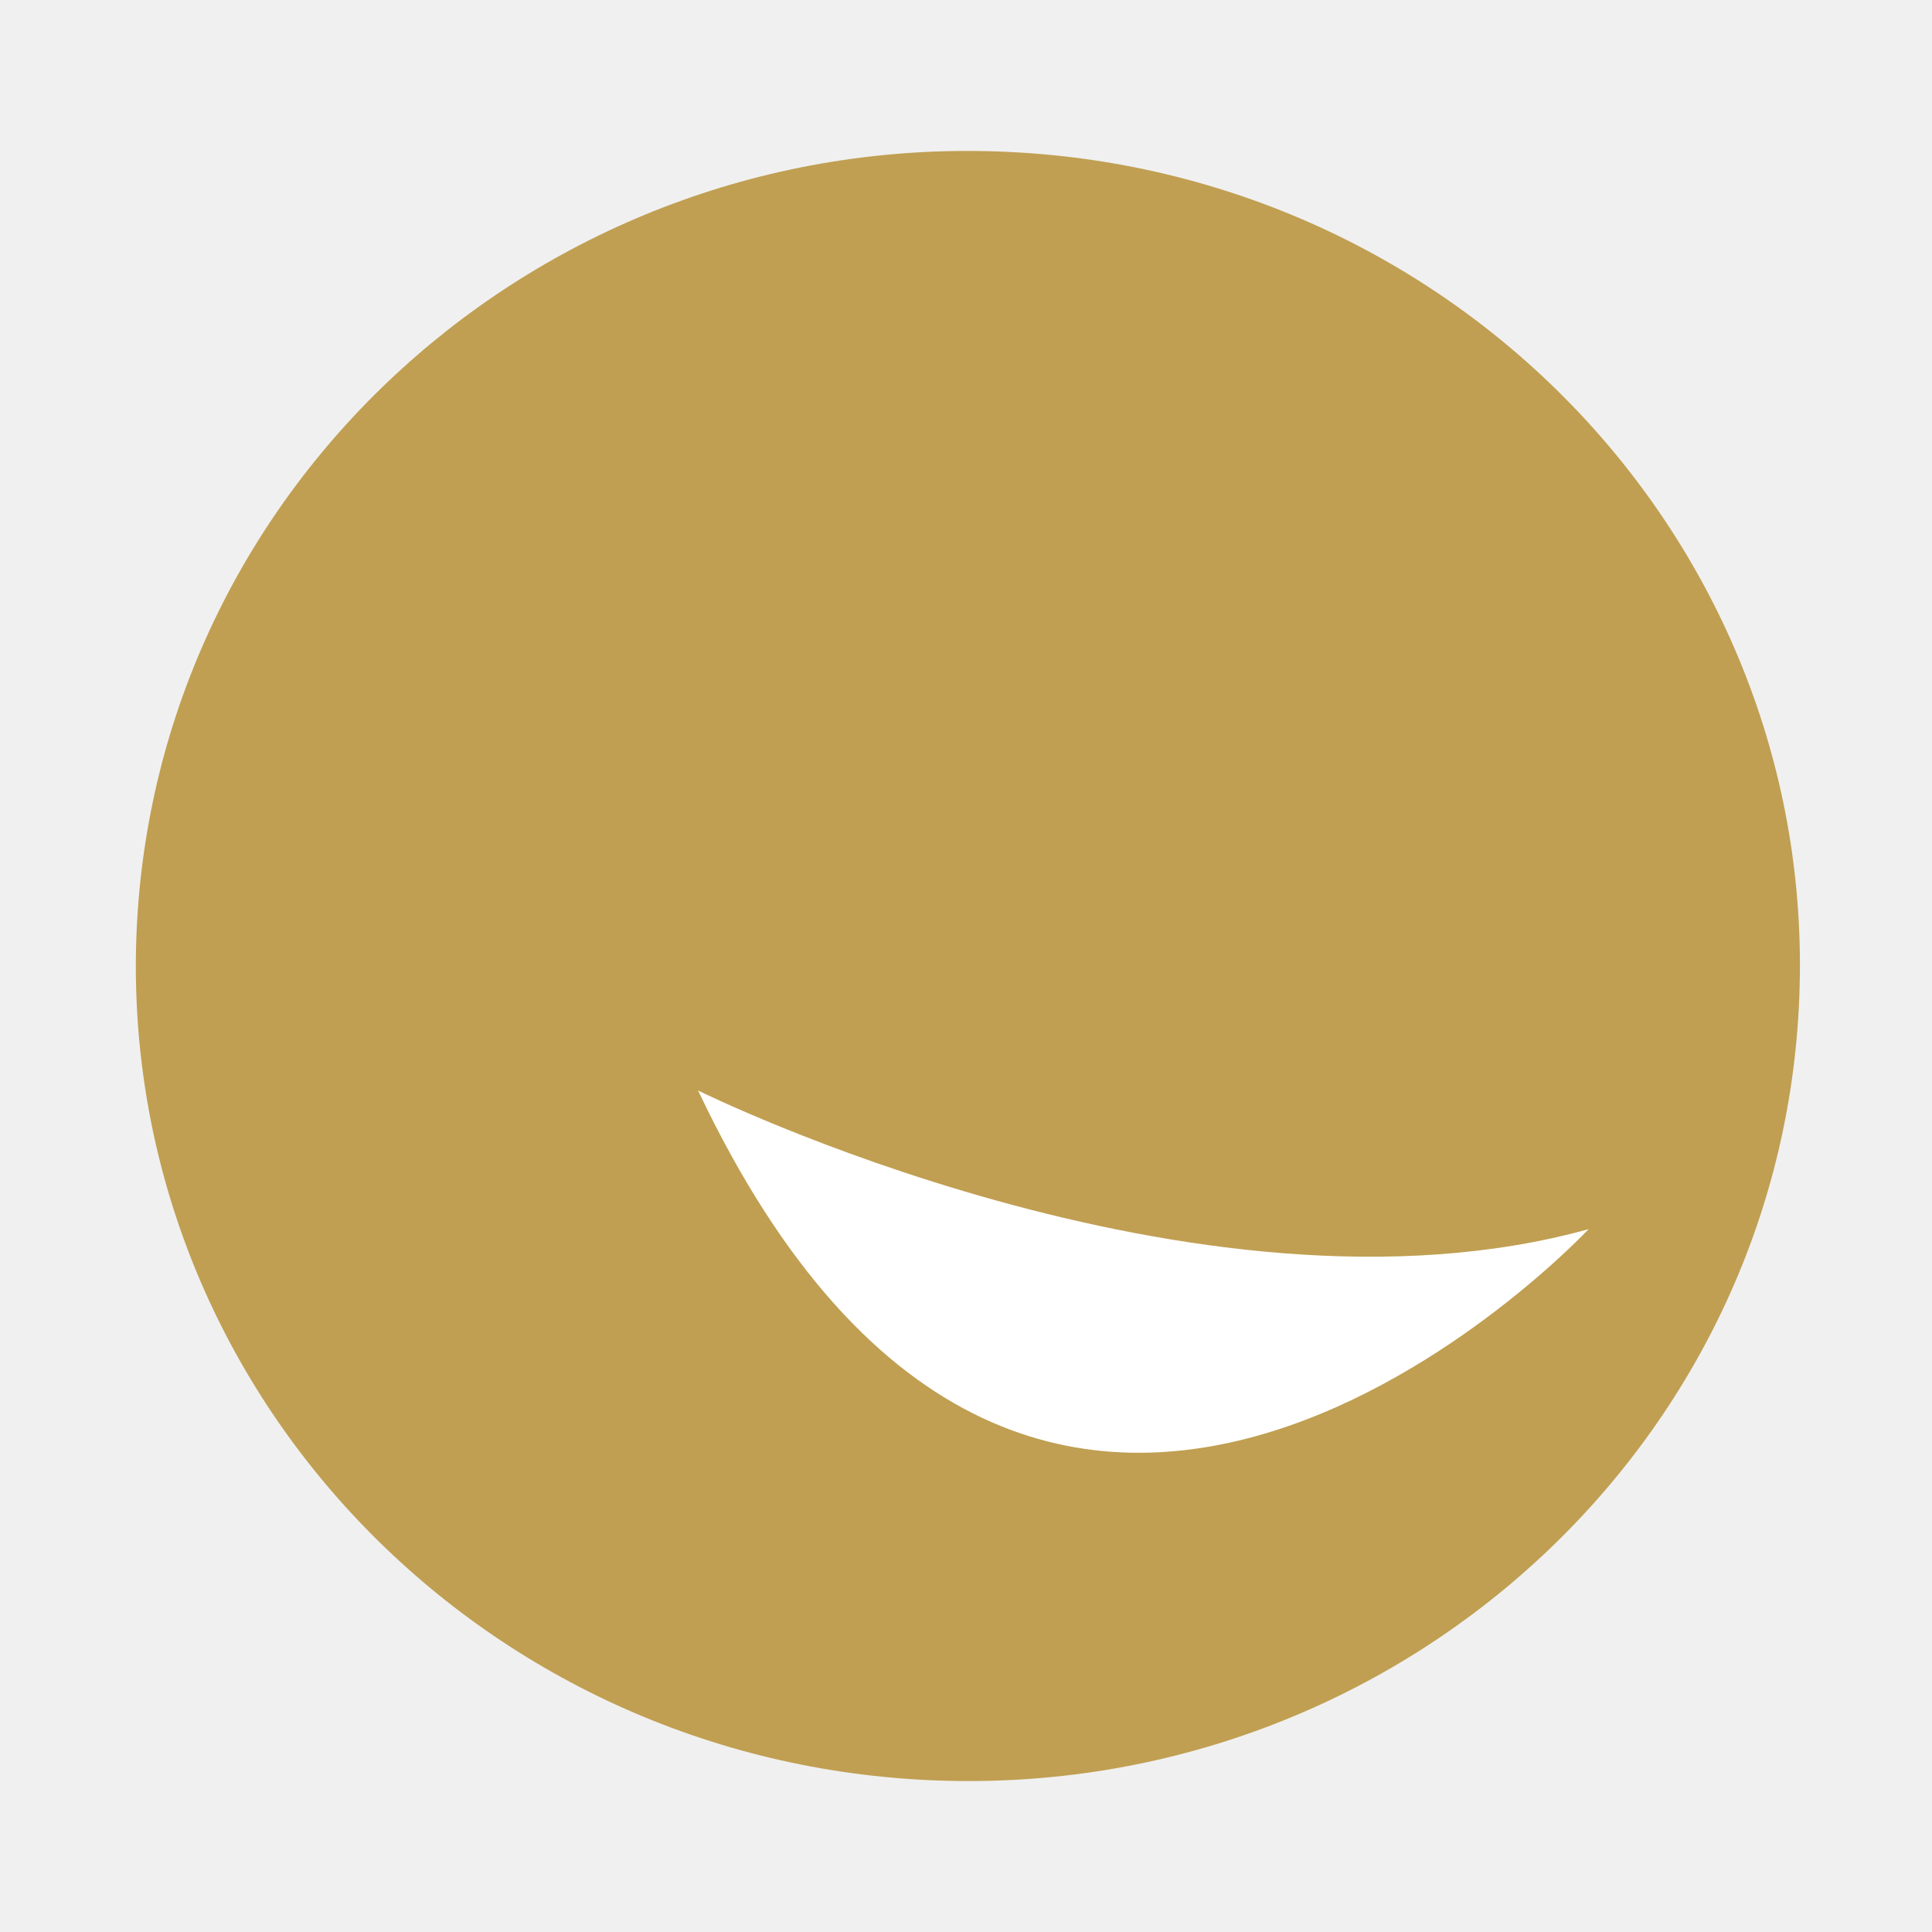
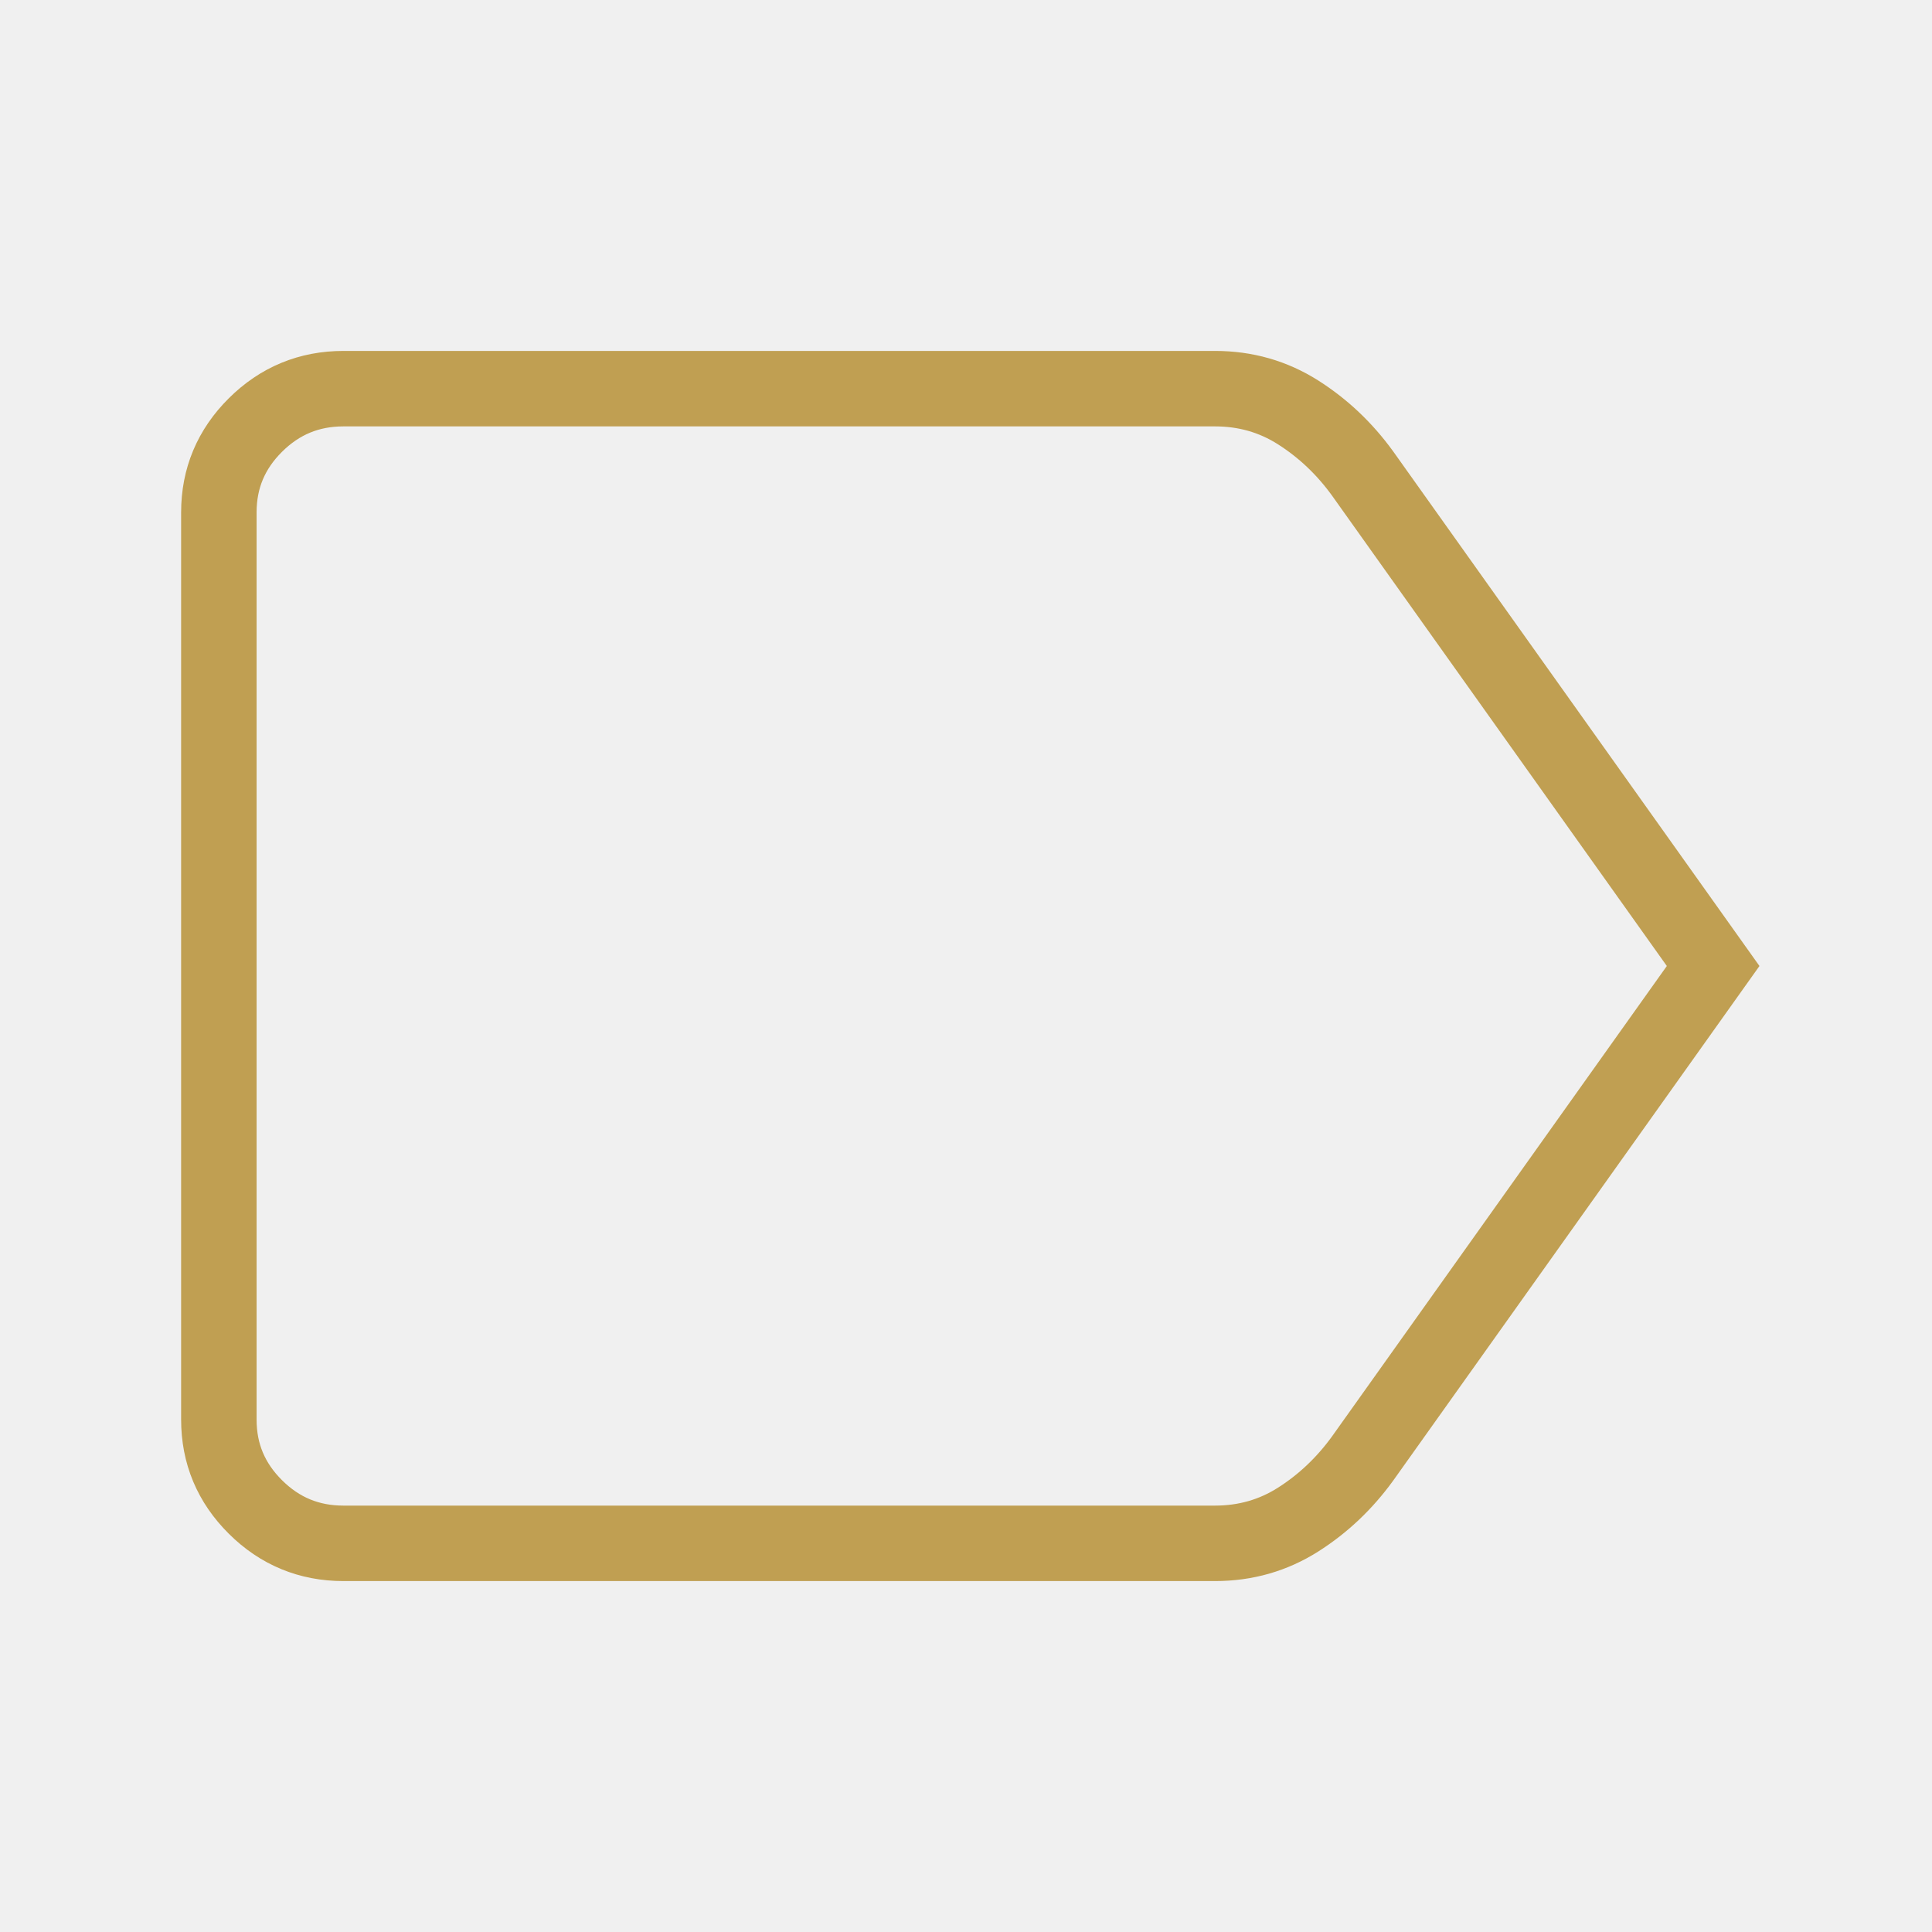
<svg xmlns="http://www.w3.org/2000/svg" width="512px" height="512px" viewBox="0 0 512 512" version="1.1">
-   <g id="Page-1" stroke="none" stroke-width="1" fill="none" fill-rule="evenodd">
-     <g id="pingpong" fill-rule="nonzero">
-       <path d="M146.141,0 L365.859,0 C416.675,0 435.102,5.291 453.68,15.227 C472.258,25.162 486.838,39.742 496.773,58.32 C506.709,76.898 512,95.325 512,146.141 L512,365.859 C512,416.675 506.709,435.102 496.773,453.68 C486.838,472.258 472.258,486.838 453.68,496.773 C435.102,506.709 416.675,512 365.859,512 L146.141,512 C95.325,512 76.898,506.709 58.32,496.773 C39.742,486.838 25.162,472.258 15.227,453.68 C5.291,435.102 0,416.675 0,365.859 L0,146.141 C0,95.325 5.291,76.898 15.227,58.32 C25.162,39.742 39.742,25.162 58.32,15.227 C76.898,5.291 95.325,0 146.141,0 Z" id="background" fill-opacity="0.01" fill="#FFFFFF" />
-       <g id="SmileyDark" transform="translate(36, 40)">
-         <path d="M228.777,0.153 C350.488,4.607 445.445,104.848 440.839,224.059 C436.332,343.269 334.024,436.301 212.314,431.846 C90.604,427.392 -4.354,327.151 0.154,207.941 C4.76,88.73 107.067,-4.292 228.777,0.153 Z" id="head" fill="#C09F52" />
-         <path d="M149,249 C239.867,440.95 385,285.736 385,285.736 C281.18,314.523 149,249 149,249 Z" id="smile" fill="#FFFFFF" />
-       </g>
+   <g stroke="none" stroke-width="1" fill="none" fill-rule="evenodd">
+     <g fill-rule="nonzero">
+       <path d="M146.141,0 L365.859,0 C416.675,0 435.102,5.291 453.68,15.227 C472.258,25.162 486.838,39.742 496.773,58.32 C506.709,76.898 512,95.325 512,146.141 L512,365.859 C512,416.675 506.709,435.102 496.773,453.68 C486.838,472.258 472.258,486.838 453.68,496.773 C435.102,506.709 416.675,512 365.859,512 L146.141,512 C95.325,512 76.898,506.709 58.32,496.773 C39.742,486.838 25.162,472.258 15.227,453.68 C5.291,435.102 0,416.675 0,365.859 L0,146.141 C0,95.325 5.291,76.898 15.227,58.32 C25.162,39.742 39.742,25.162 58.32,15.227 C76.898,5.291 95.325,0 146.141,0 Z" fill="none" />
+       <path d="M454,256 L361.05,386.596 C356.283,393.154 350.6,398.527 344,402.716 C337.4,406.905 330.067,409 322,409 L91,409 C81.925,409 74.156,405.79 67.694,399.369 C61.231,392.949 58,385.23 58,376.214 L58,135.786 C58,126.77 61.231,119.051 67.694,112.631 C74.156,106.21 81.925,103 91,103 L322,103 C330.067,103 337.4,105.095 344,109.284 C350.6,113.473 356.283,118.846 361.05,125.404 L454,256 Z" stroke="#C09F52" stroke-width="20" />
    </g>
  </g>
</svg>
